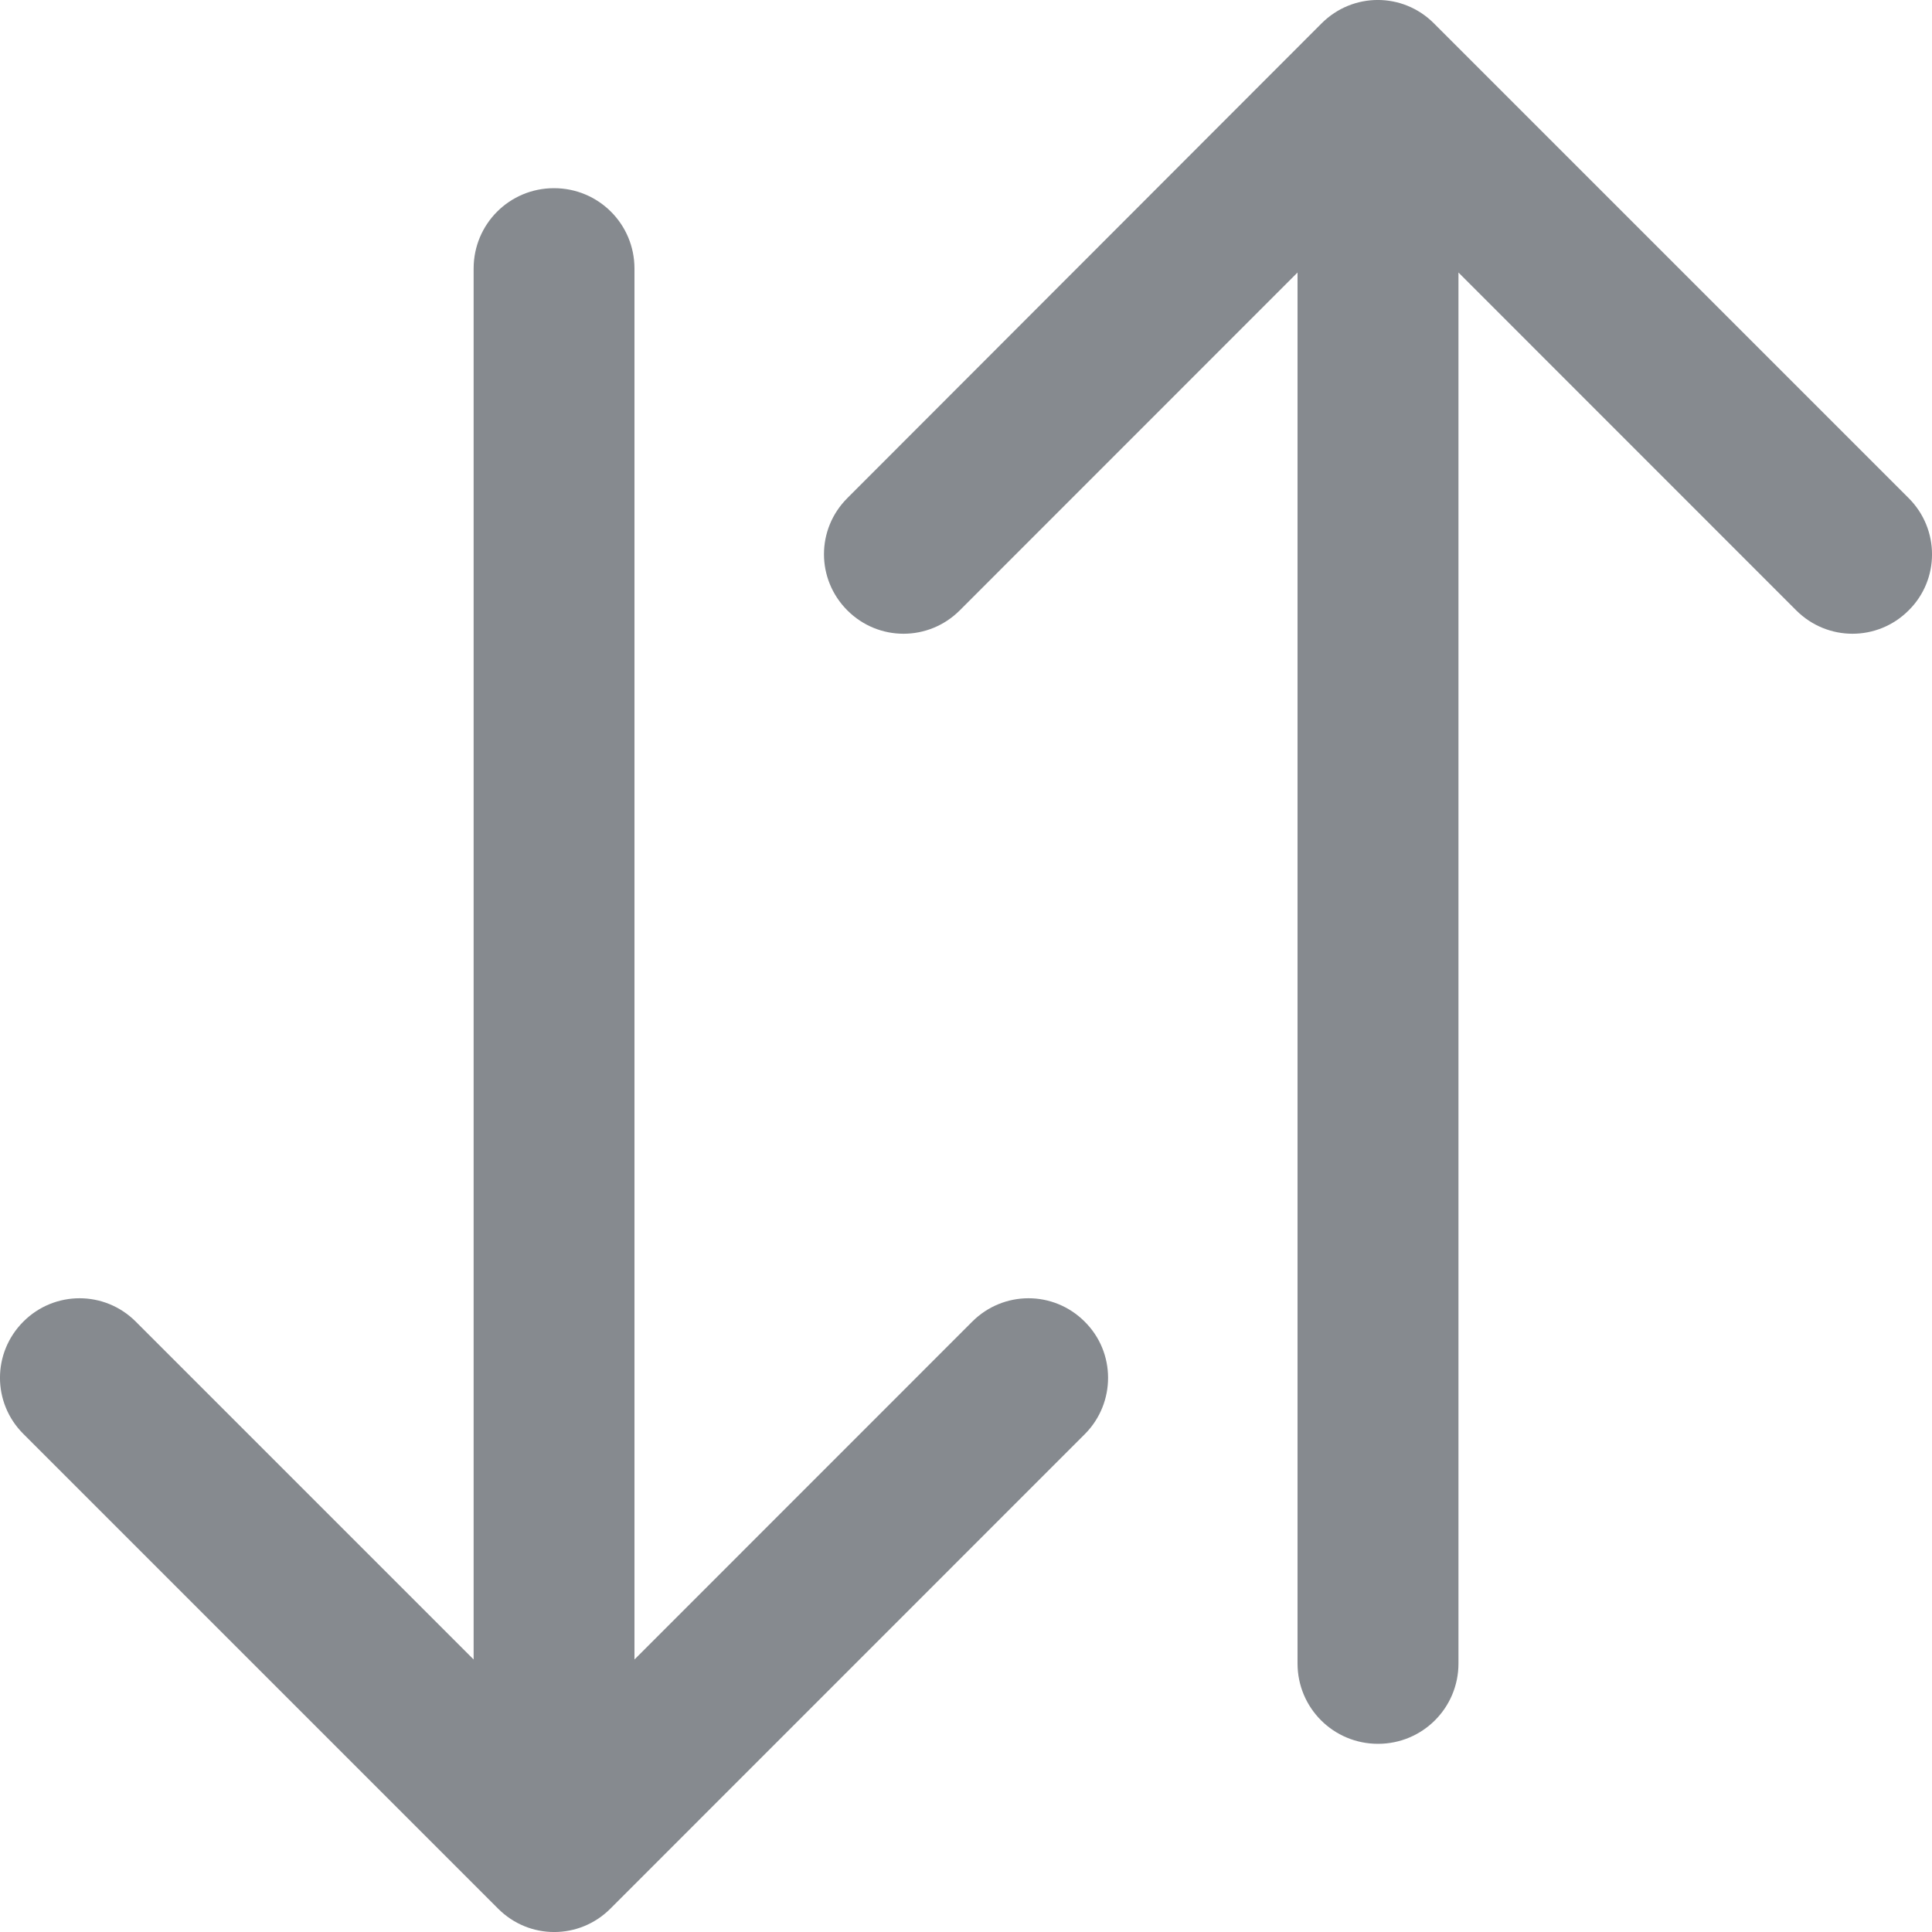
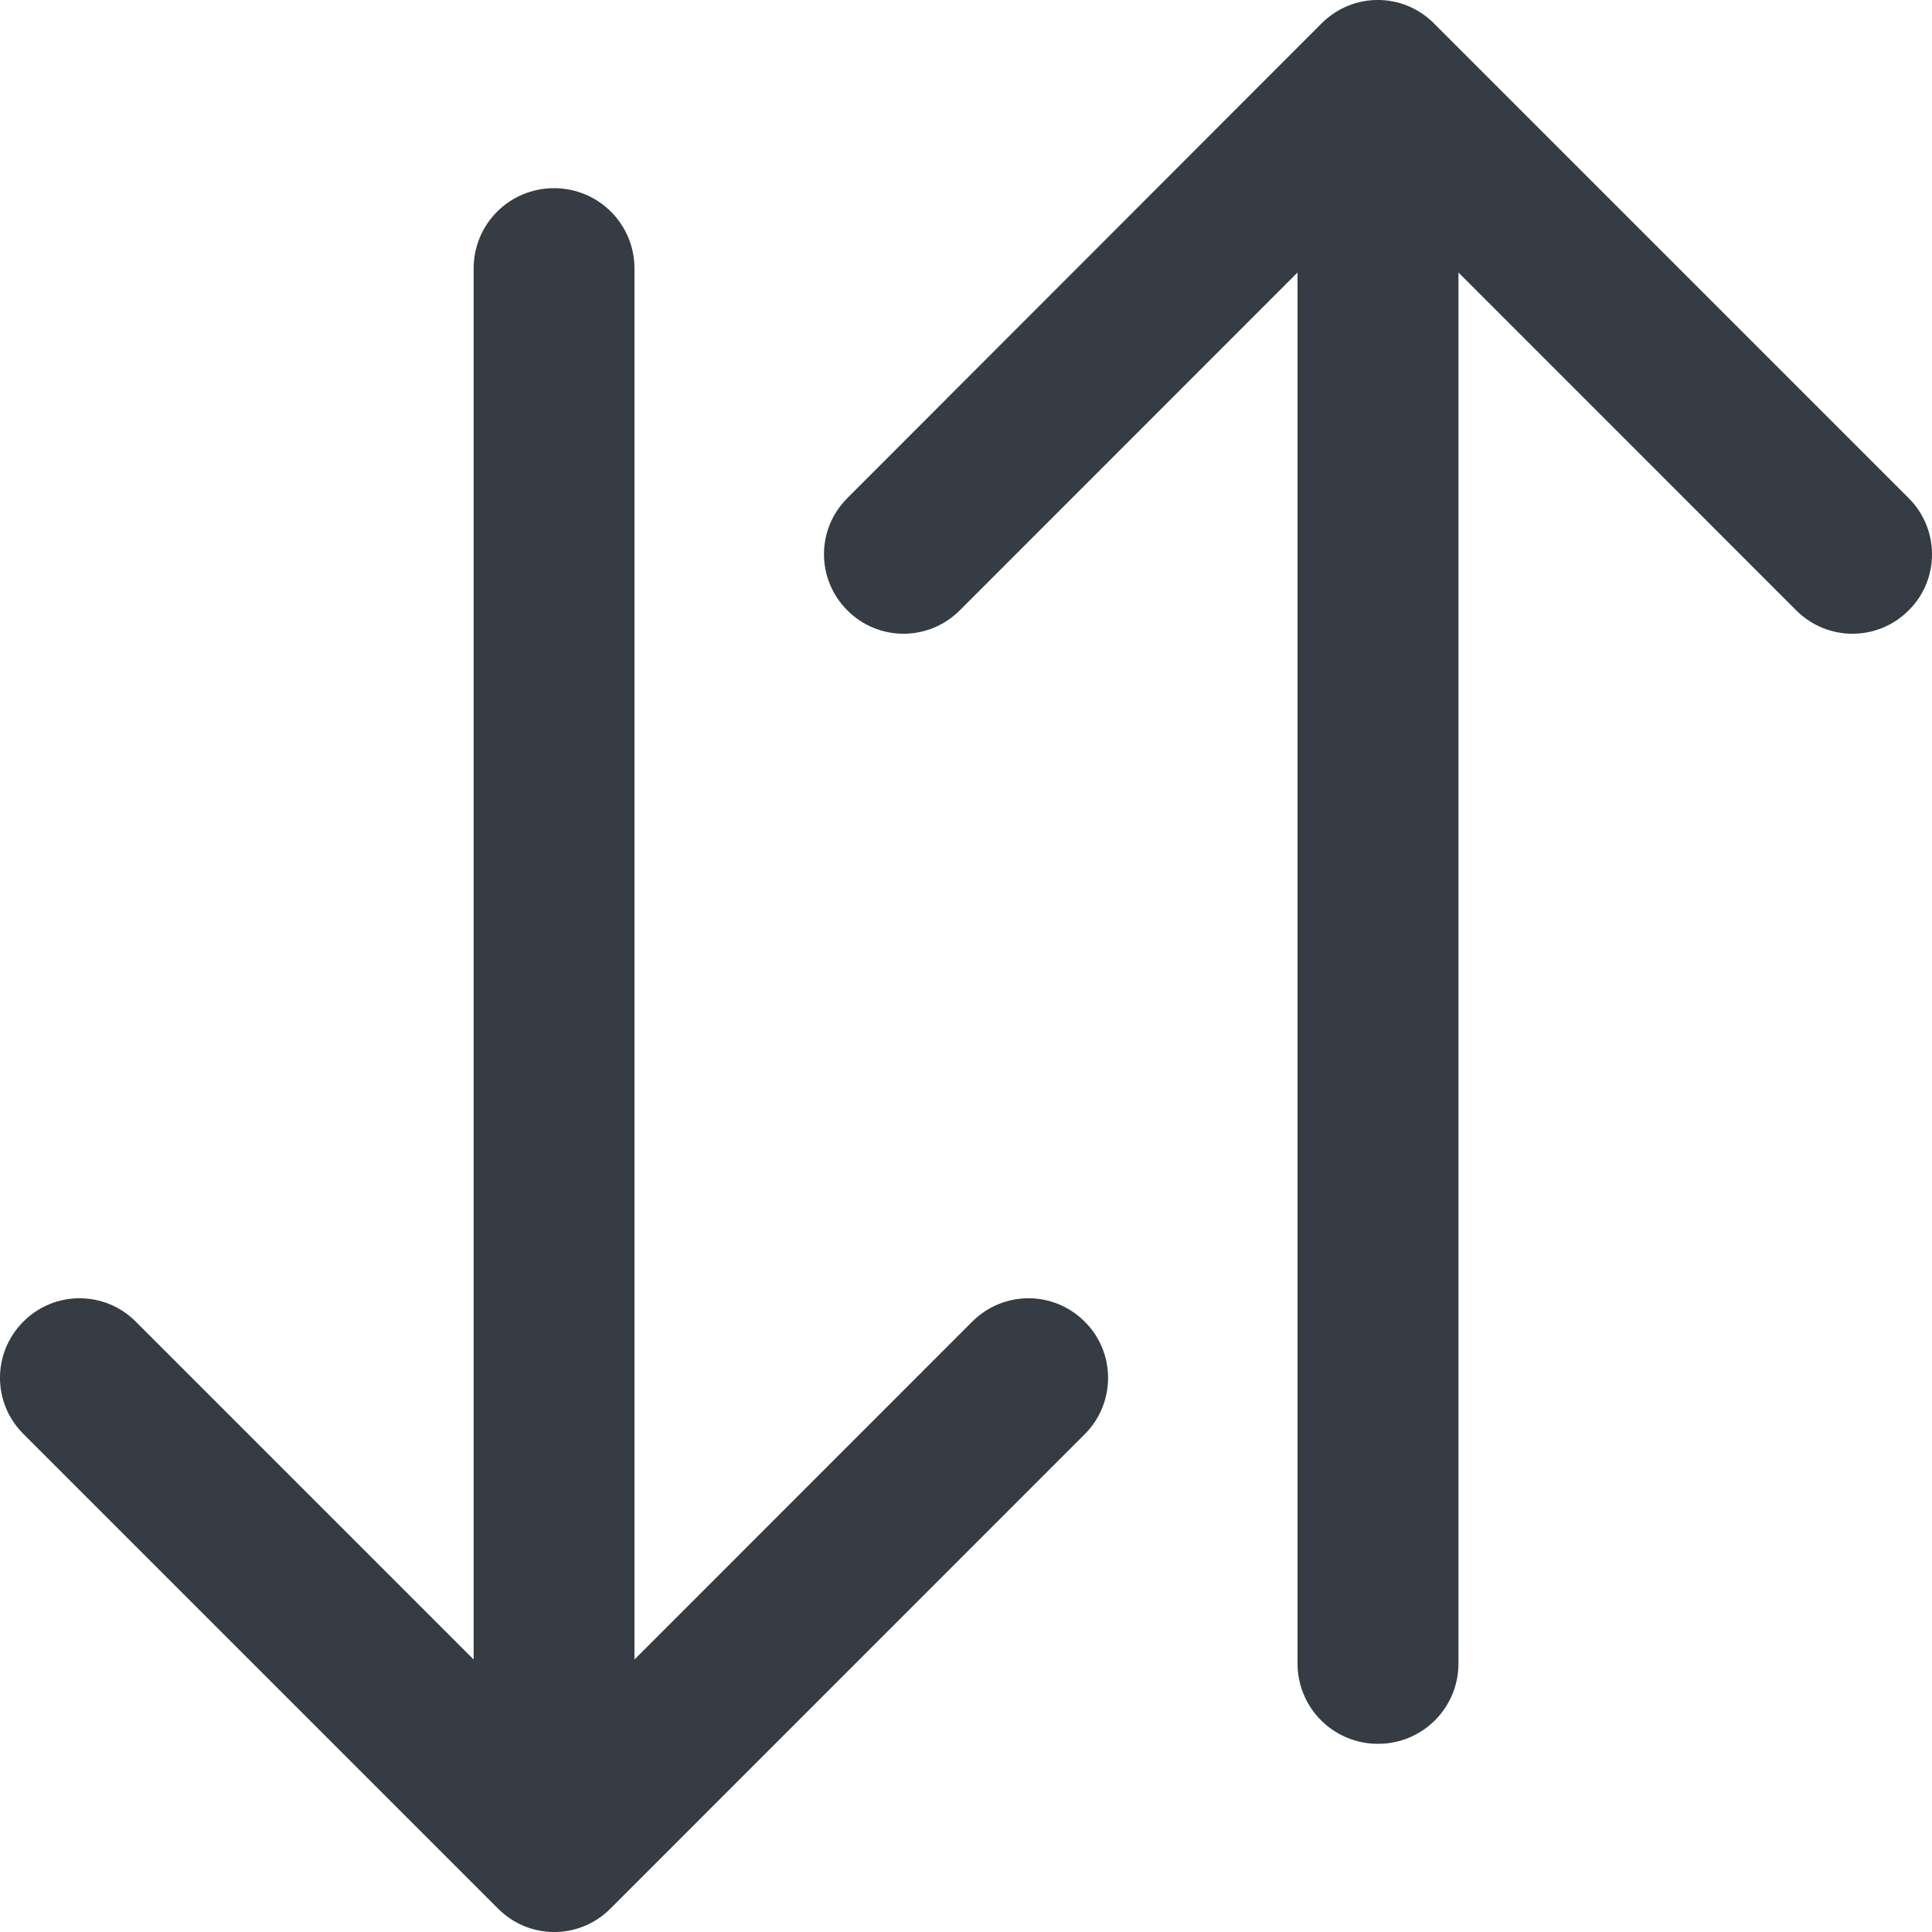
<svg xmlns="http://www.w3.org/2000/svg" width="20" height="20" viewBox="0 0 20 20" fill="none">
-   <path d="M19.758 5.156L14.844 0.242C14.522 -0.081 14.004 -0.081 13.681 0.242L8.772 5.156C8.449 5.478 8.449 5.996 8.772 6.319C9.094 6.641 9.612 6.641 9.935 6.319L13.432 2.821V17.22C13.432 17.681 13.804 18.052 14.265 18.052C14.726 18.052 15.098 17.681 15.098 17.22V2.821L18.595 6.319C18.918 6.641 19.436 6.641 19.758 6.319C20.081 6 20.081 5.478 19.758 5.156Z" fill="#868A8F" />
-   <path d="M11.228 13.681C10.906 13.359 10.388 13.359 10.065 13.681L6.568 17.179V2.78C6.568 2.319 6.196 1.948 5.735 1.948C5.274 1.948 4.903 2.319 4.903 2.78V17.179L1.405 13.681C1.083 13.359 0.564 13.359 0.242 13.681C-0.081 14.004 -0.081 14.522 0.242 14.844L5.156 19.758C5.478 20.081 5.996 20.081 6.319 19.758L11.232 14.844C11.551 14.522 11.551 14 11.228 13.681Z" fill="#868A8F" />
+   <path d="M19.758 5.156L14.844 0.242C14.522 -0.081 14.004 -0.081 13.681 0.242L8.772 5.156C8.449 5.478 8.449 5.996 8.772 6.319C9.094 6.641 9.612 6.641 9.935 6.319L13.432 2.821V17.22C13.432 17.681 13.804 18.052 14.265 18.052C14.726 18.052 15.098 17.681 15.098 17.22V2.821L18.595 6.319C18.918 6.641 19.436 6.641 19.758 6.319C20.081 6 20.081 5.478 19.758 5.156Z" fill="#353C44" />
+   <path d="M11.228 13.681C10.906 13.359 10.388 13.359 10.065 13.681L6.568 17.179V2.78C6.568 2.319 6.196 1.948 5.735 1.948C5.274 1.948 4.903 2.319 4.903 2.78V17.179L1.405 13.681C1.083 13.359 0.564 13.359 0.242 13.681C-0.081 14.004 -0.081 14.522 0.242 14.844L5.156 19.758C5.478 20.081 5.996 20.081 6.319 19.758L11.232 14.844C11.551 14.522 11.551 14 11.228 13.681Z" fill="#353C44" />
</svg>
